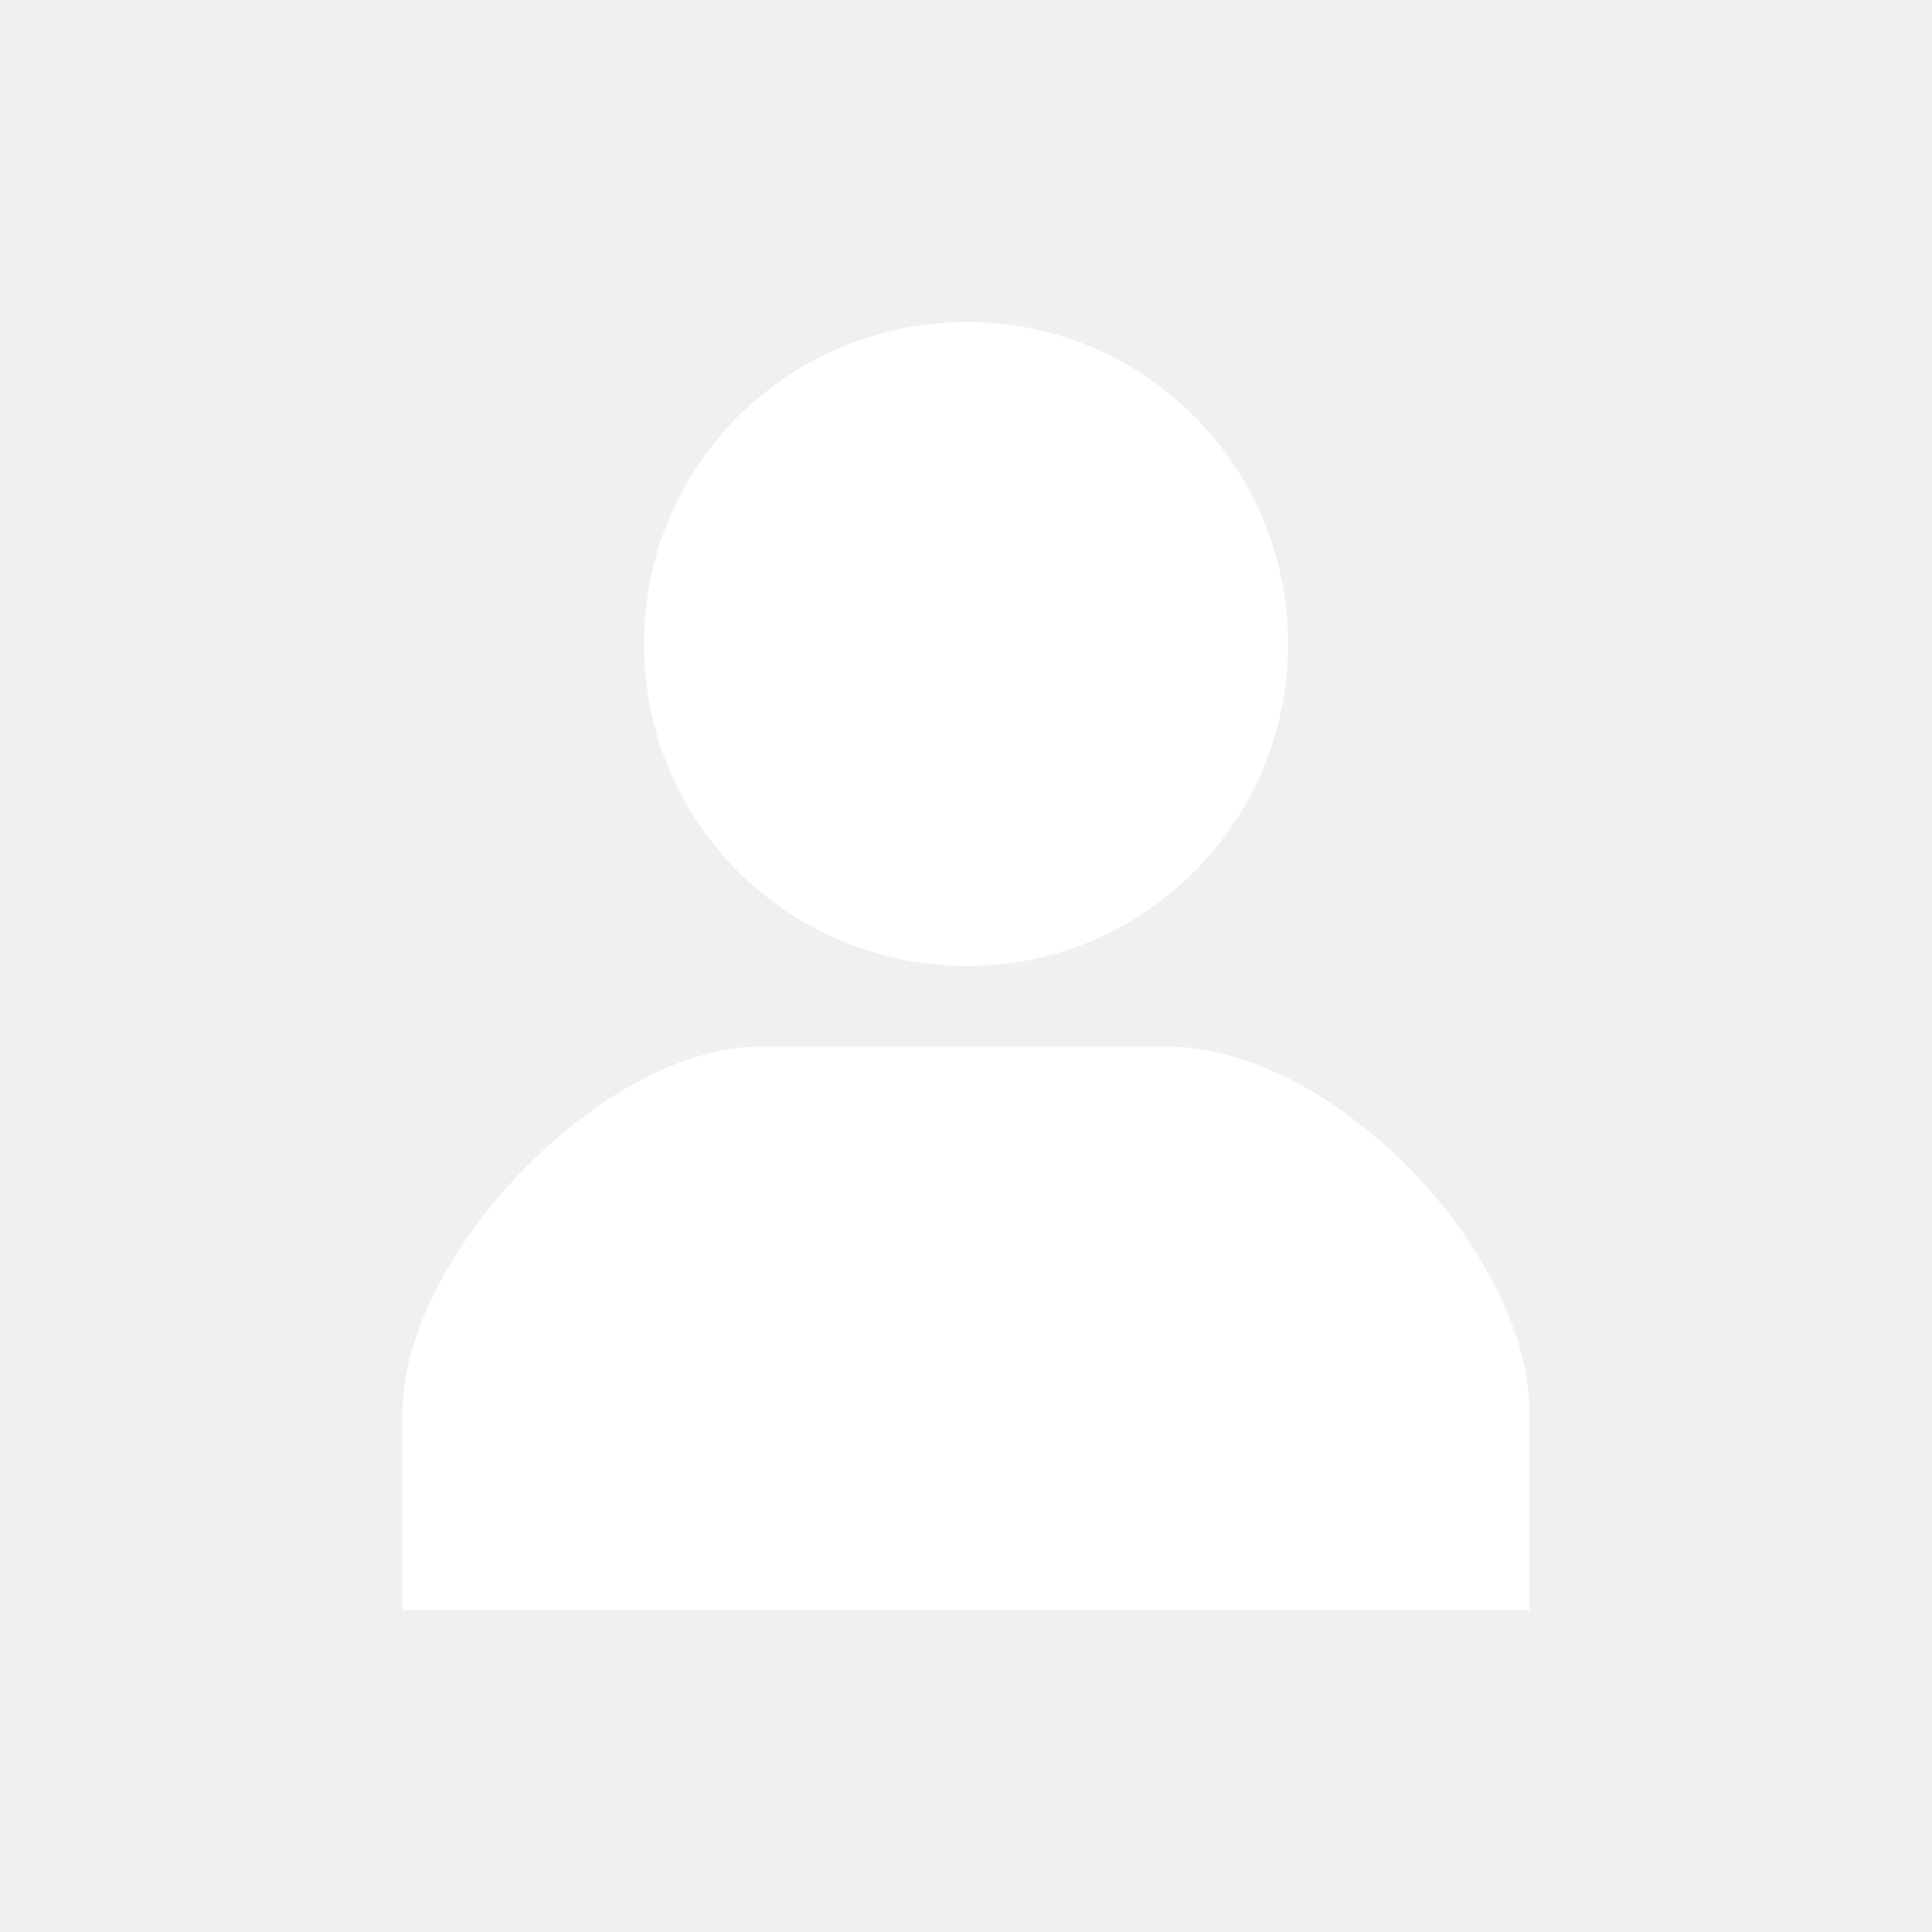
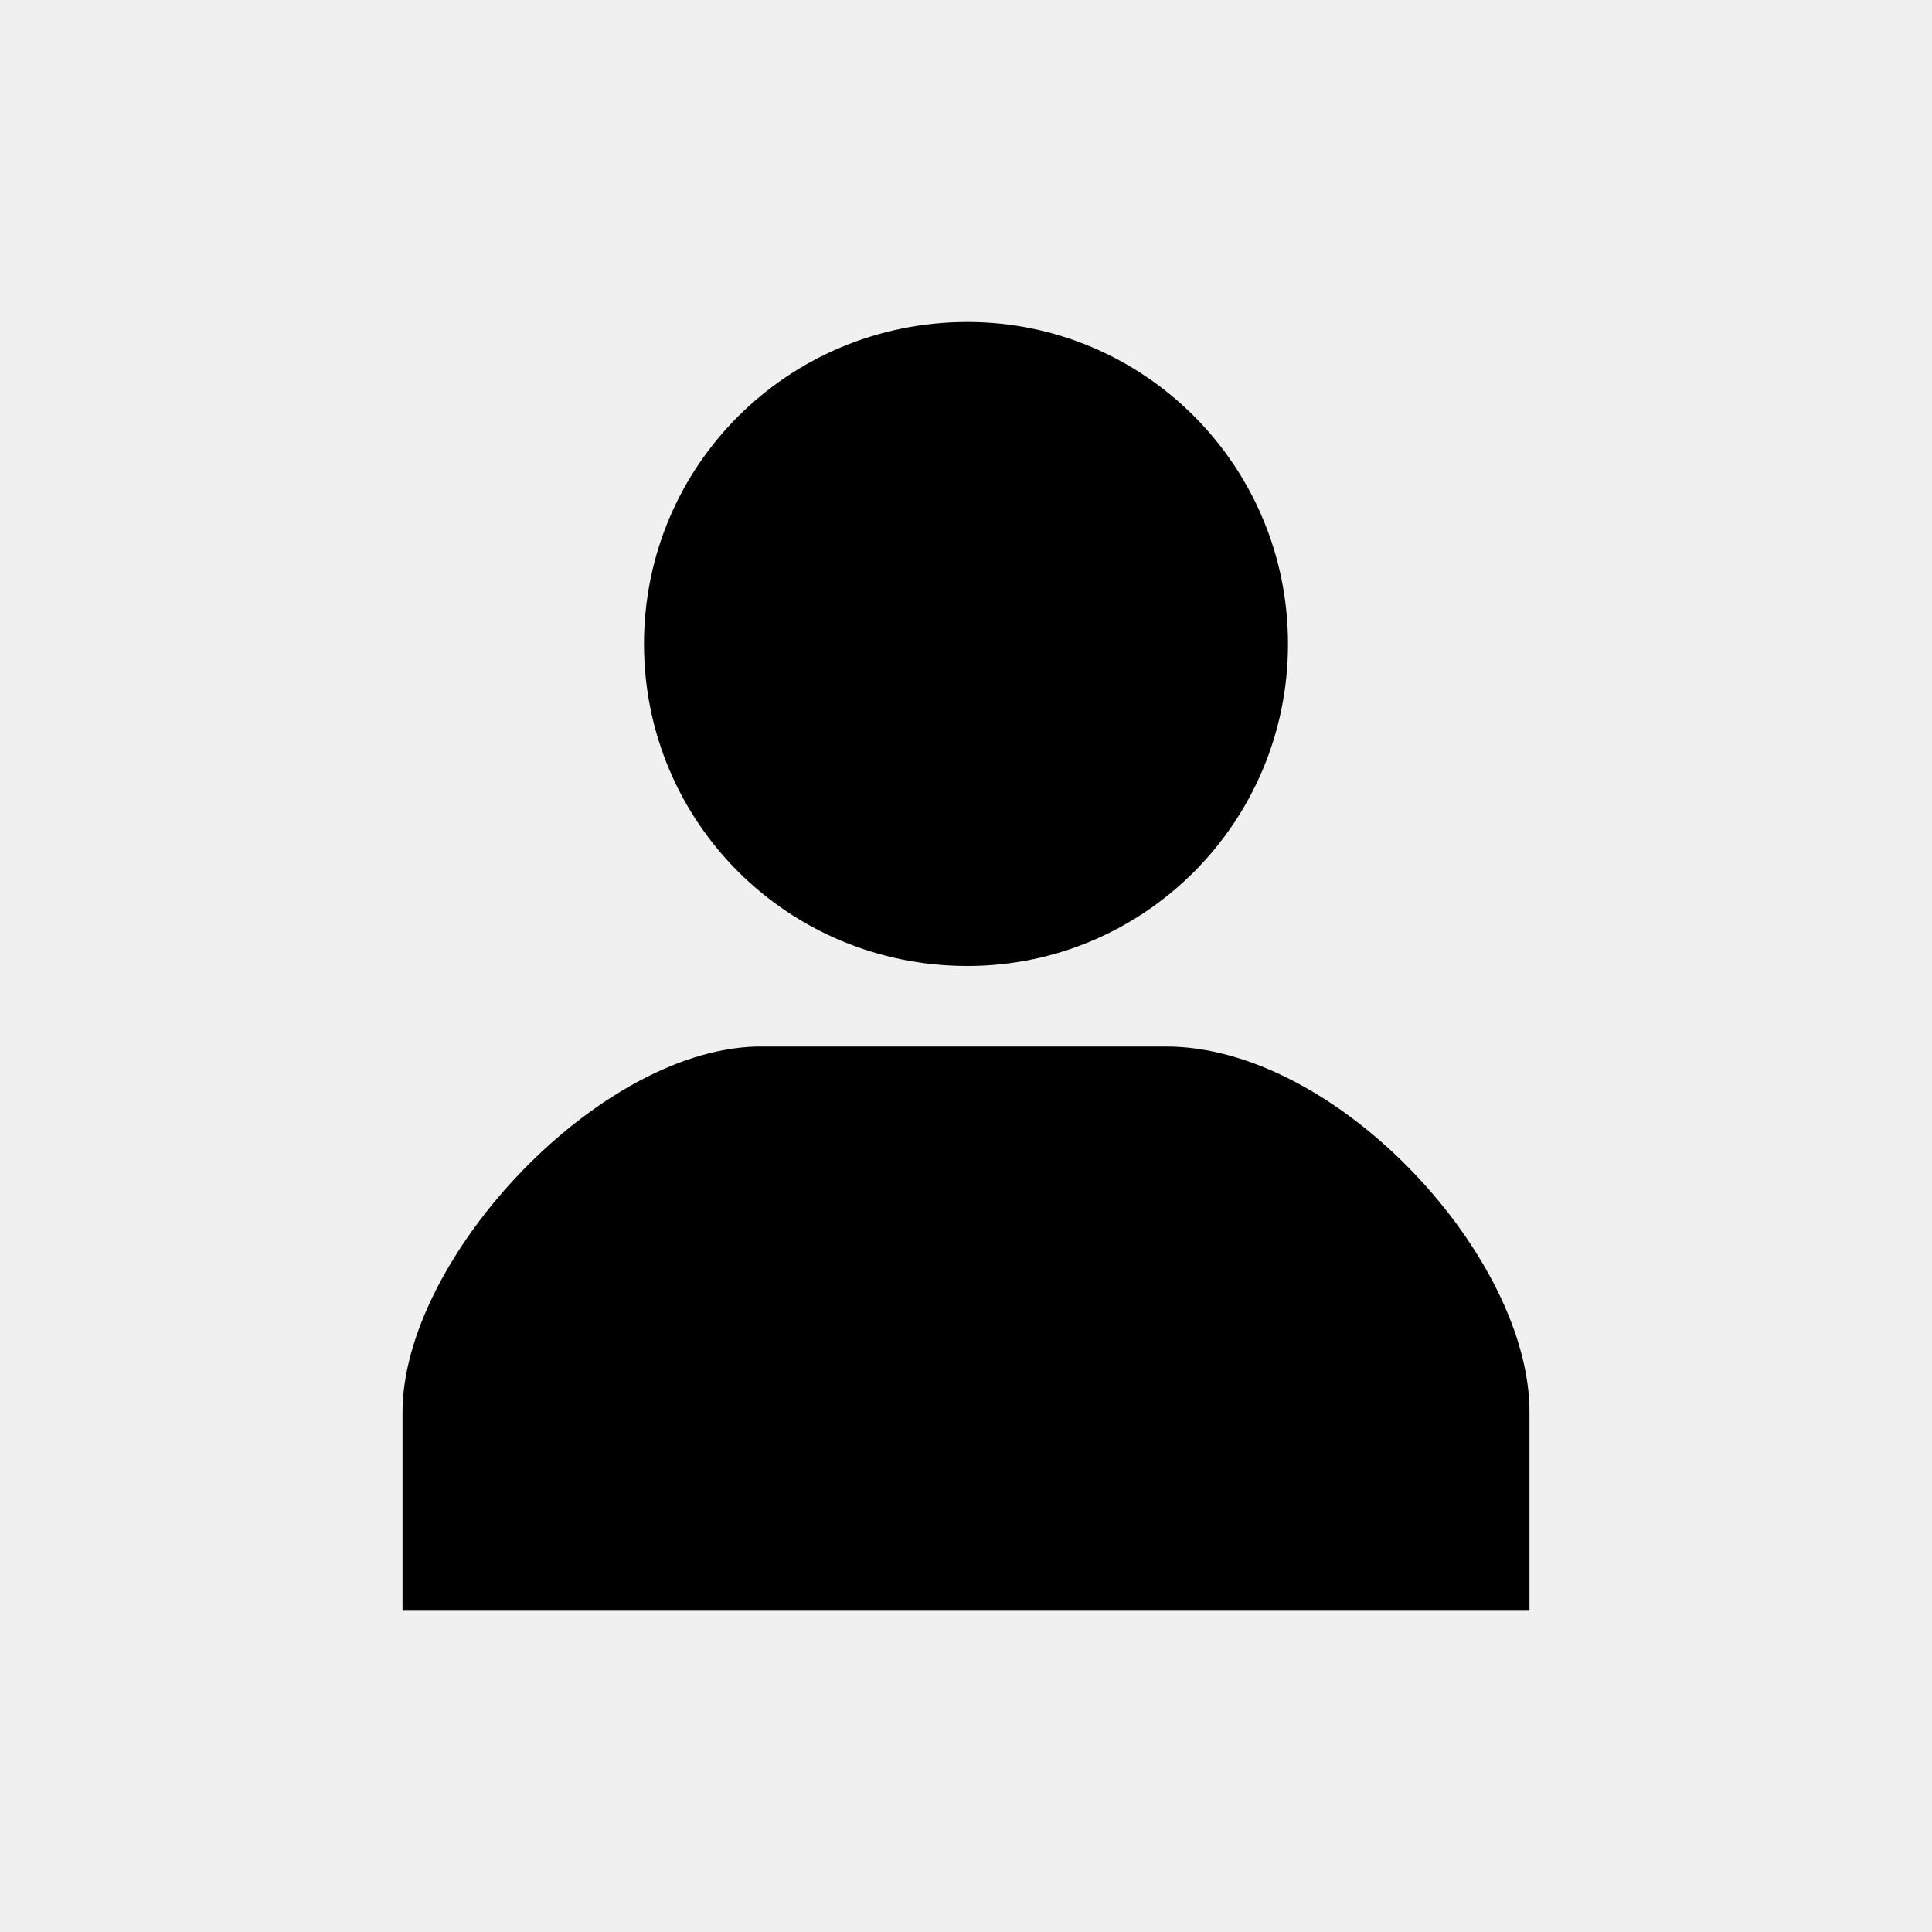
<svg xmlns="http://www.w3.org/2000/svg" version="1.1" viewBox="0 0 24 24">
-   <path d="m16 8c0 2.218-1.79 4-3.982 4-2.228 0-4.018-1.782-4.018-4s1.79-4 4.018-4c2.192 0 3.982 1.782 3.982 4z" fill="#fff" stroke-linejoin="round" stroke-width=".977" />
-   <path d="m9.489 13c-2.003-.03-4.499 2.624-4.489 4.558v2.442h14v-2.442c.014-1.935-2.388-4.558-4.516-4.558z" fill="#fff" stroke-linejoin="round" stroke-width="0" />
+   <path d="m16 8c0 2.218-1.79 4-3.982 4-2.228 0-4.018-1.782-4.018-4s1.79-4 4.018-4c2.192 0 3.982 1.782 3.982 4z" stroke-linejoin="round" stroke-width=".977" />
+   <path d="m9.489 13c-2.003-.03-4.499 2.624-4.489 4.558v2.442h14v-2.442c.014-1.935-2.388-4.558-4.516-4.558z" stroke-linejoin="round" stroke-width="0" />
</svg>
